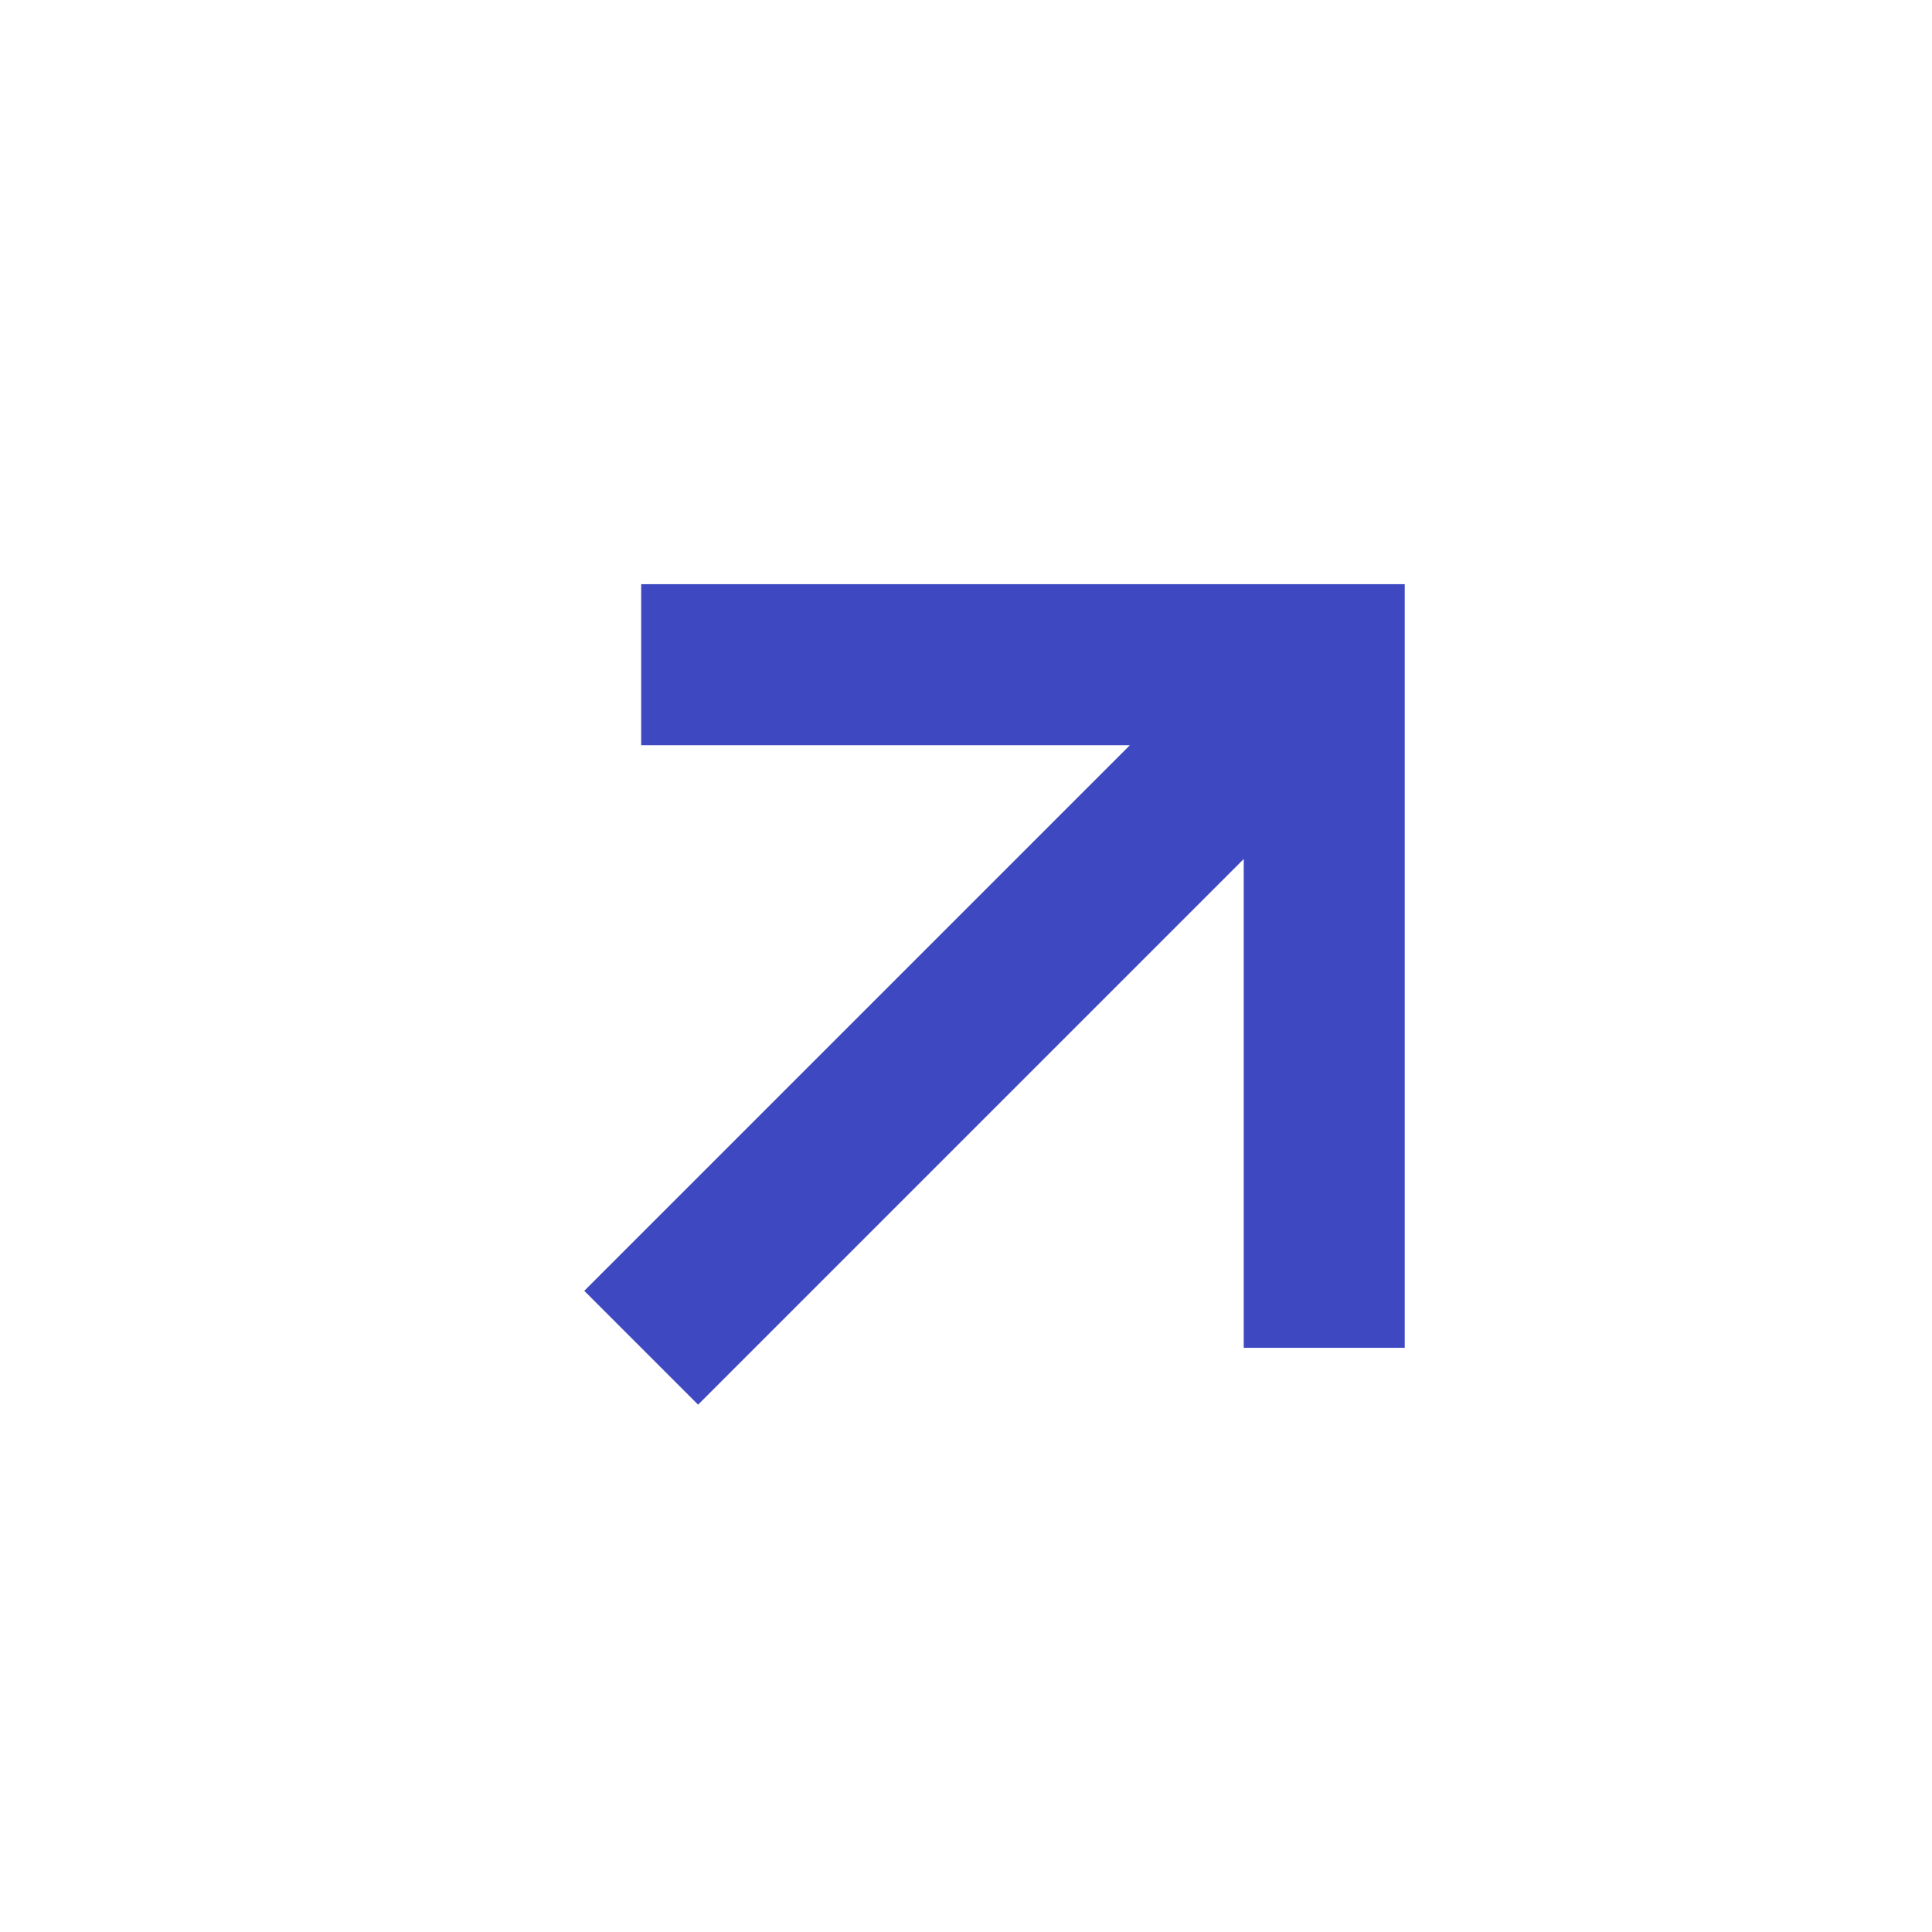
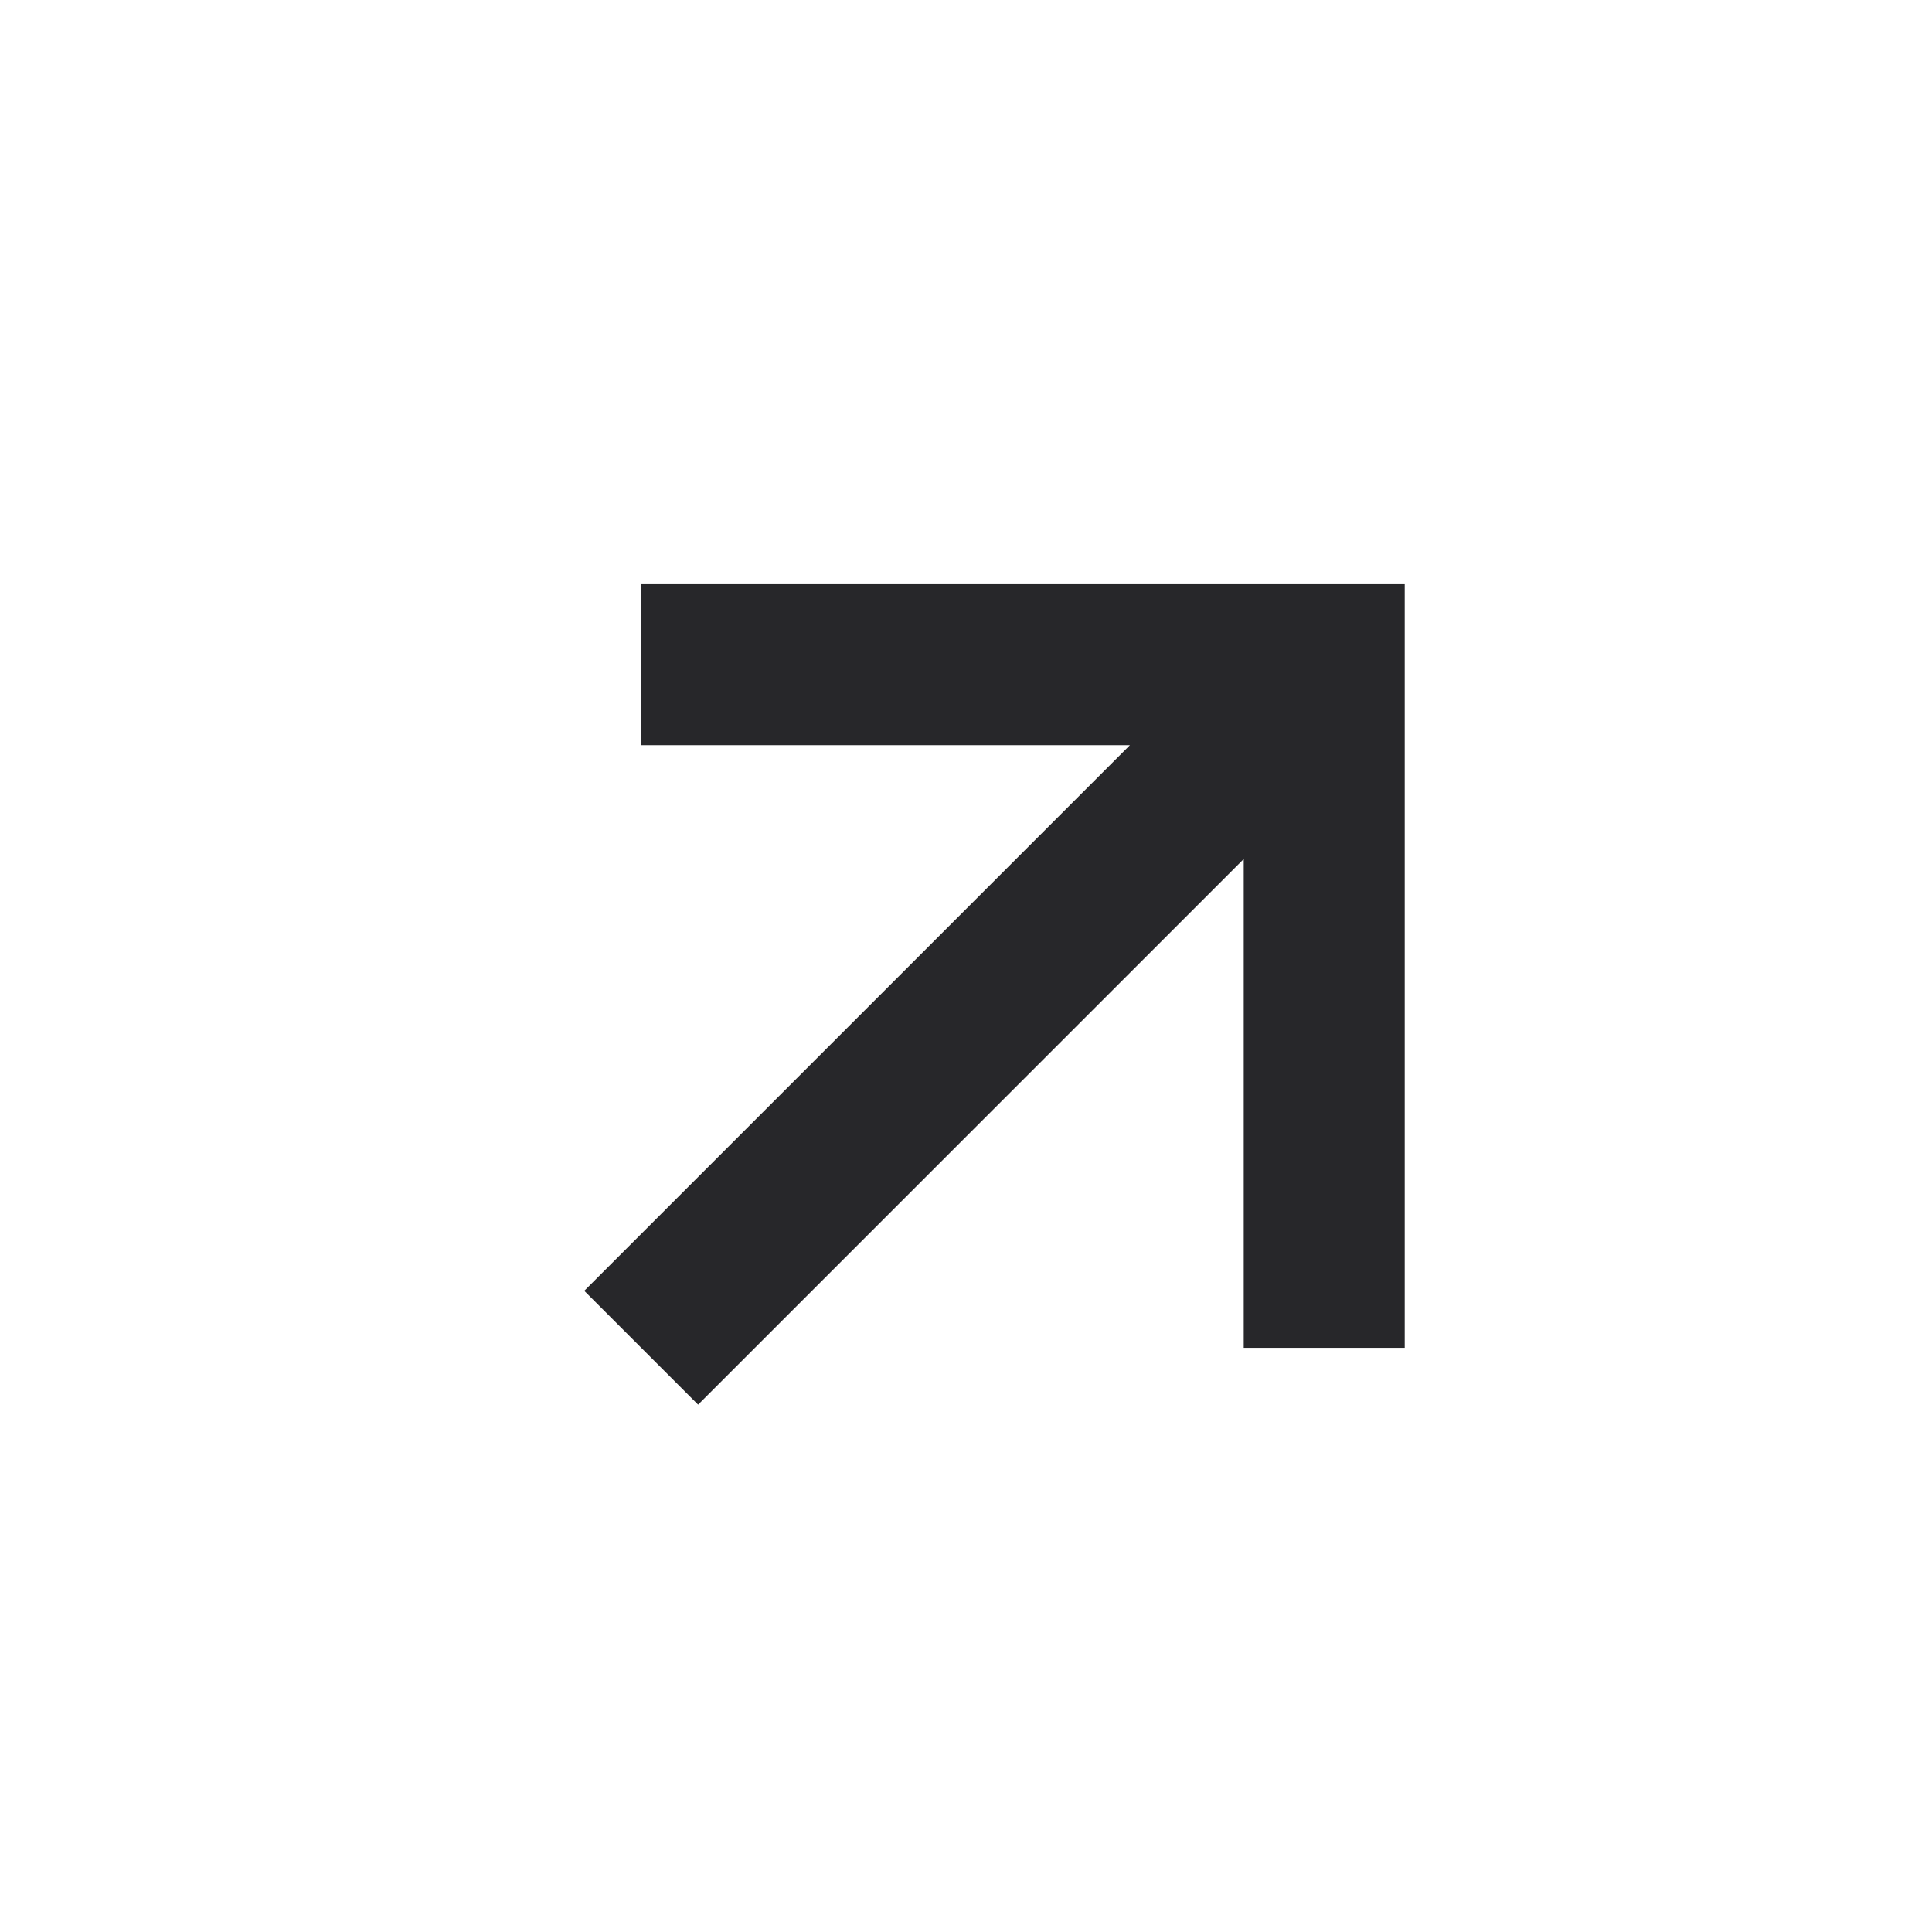
<svg xmlns="http://www.w3.org/2000/svg" width="24" height="24" viewBox="0 0 24 24" version="1.1" id="svg1270">
  <defs id="defs1274" />
-   <path d="m 15.45,16.743 2,0 V 7.257 l -9.485,0 0,2 6.071,0 -6.778,6.778 1.414,1.414 6.778,-6.778 z" id="path1268" style="fill:#3e49c1;fill-opacity:1" />
+   <path d="m 15.45,16.743 2,0 V 7.257 l -9.485,0 0,2 6.071,0 -6.778,6.778 1.414,1.414 6.778,-6.778 z" id="path1268" style="fill:#27272a;fill-opacity:1" />
</svg>
